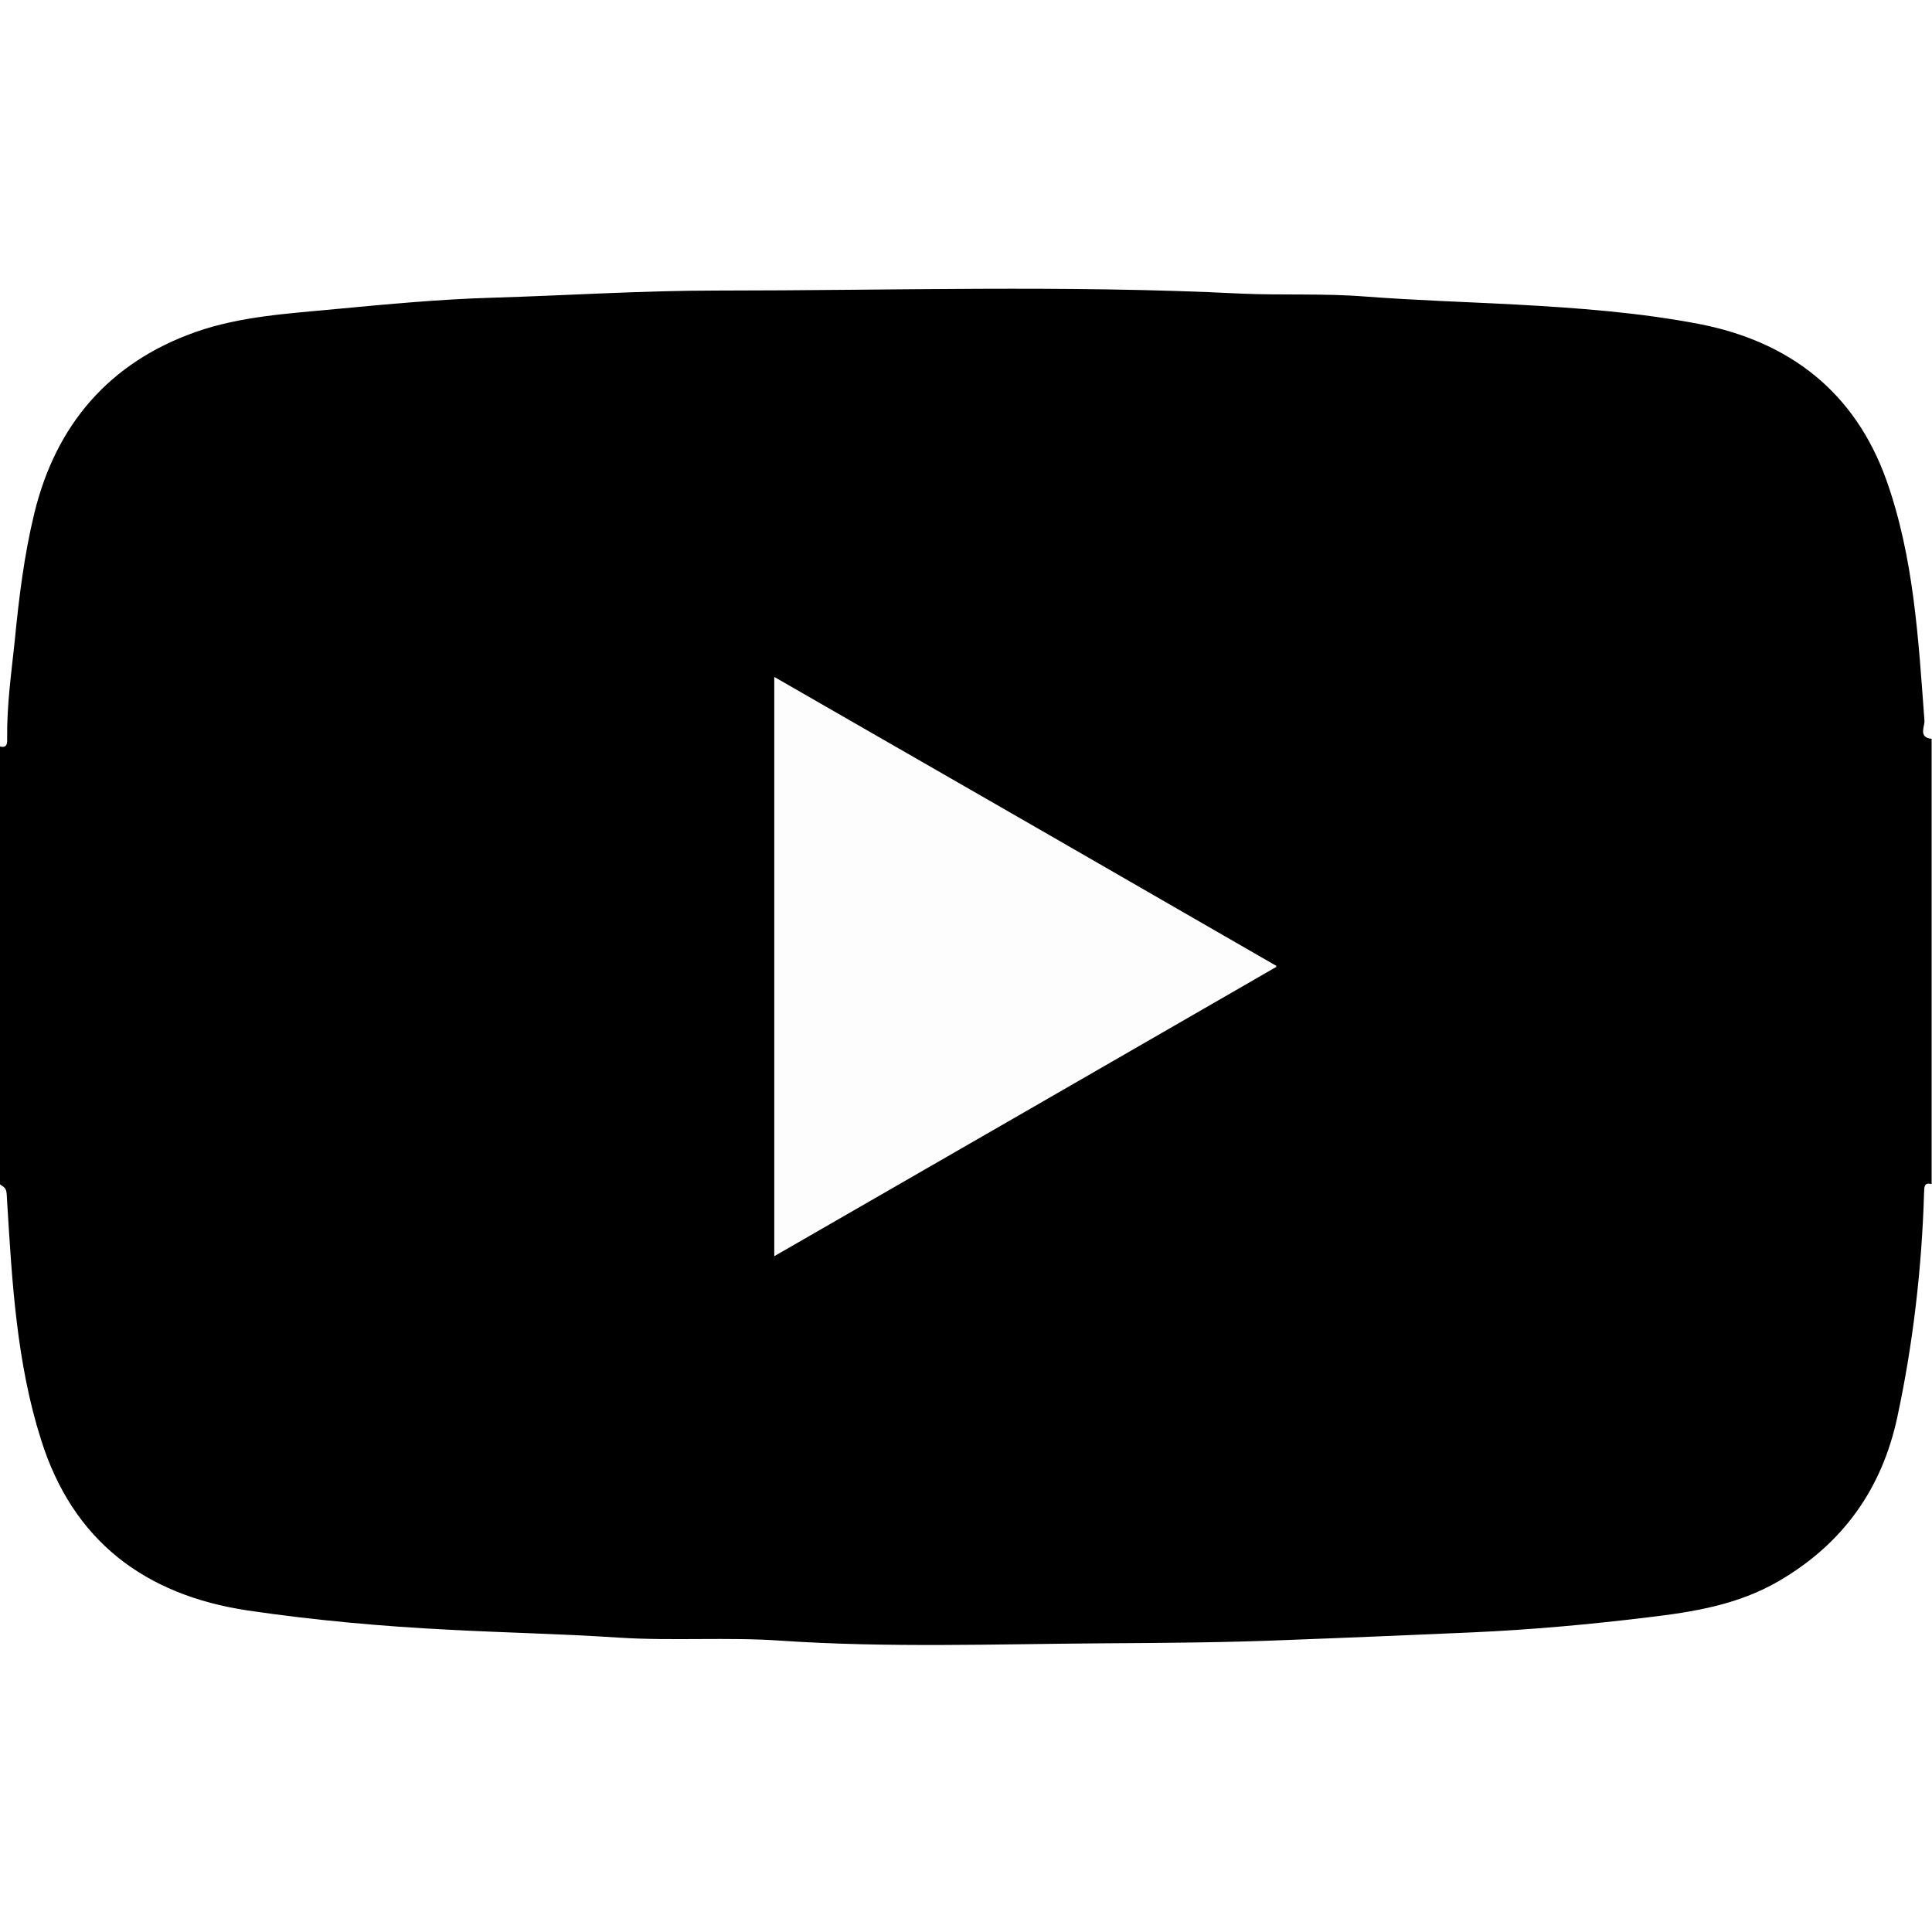
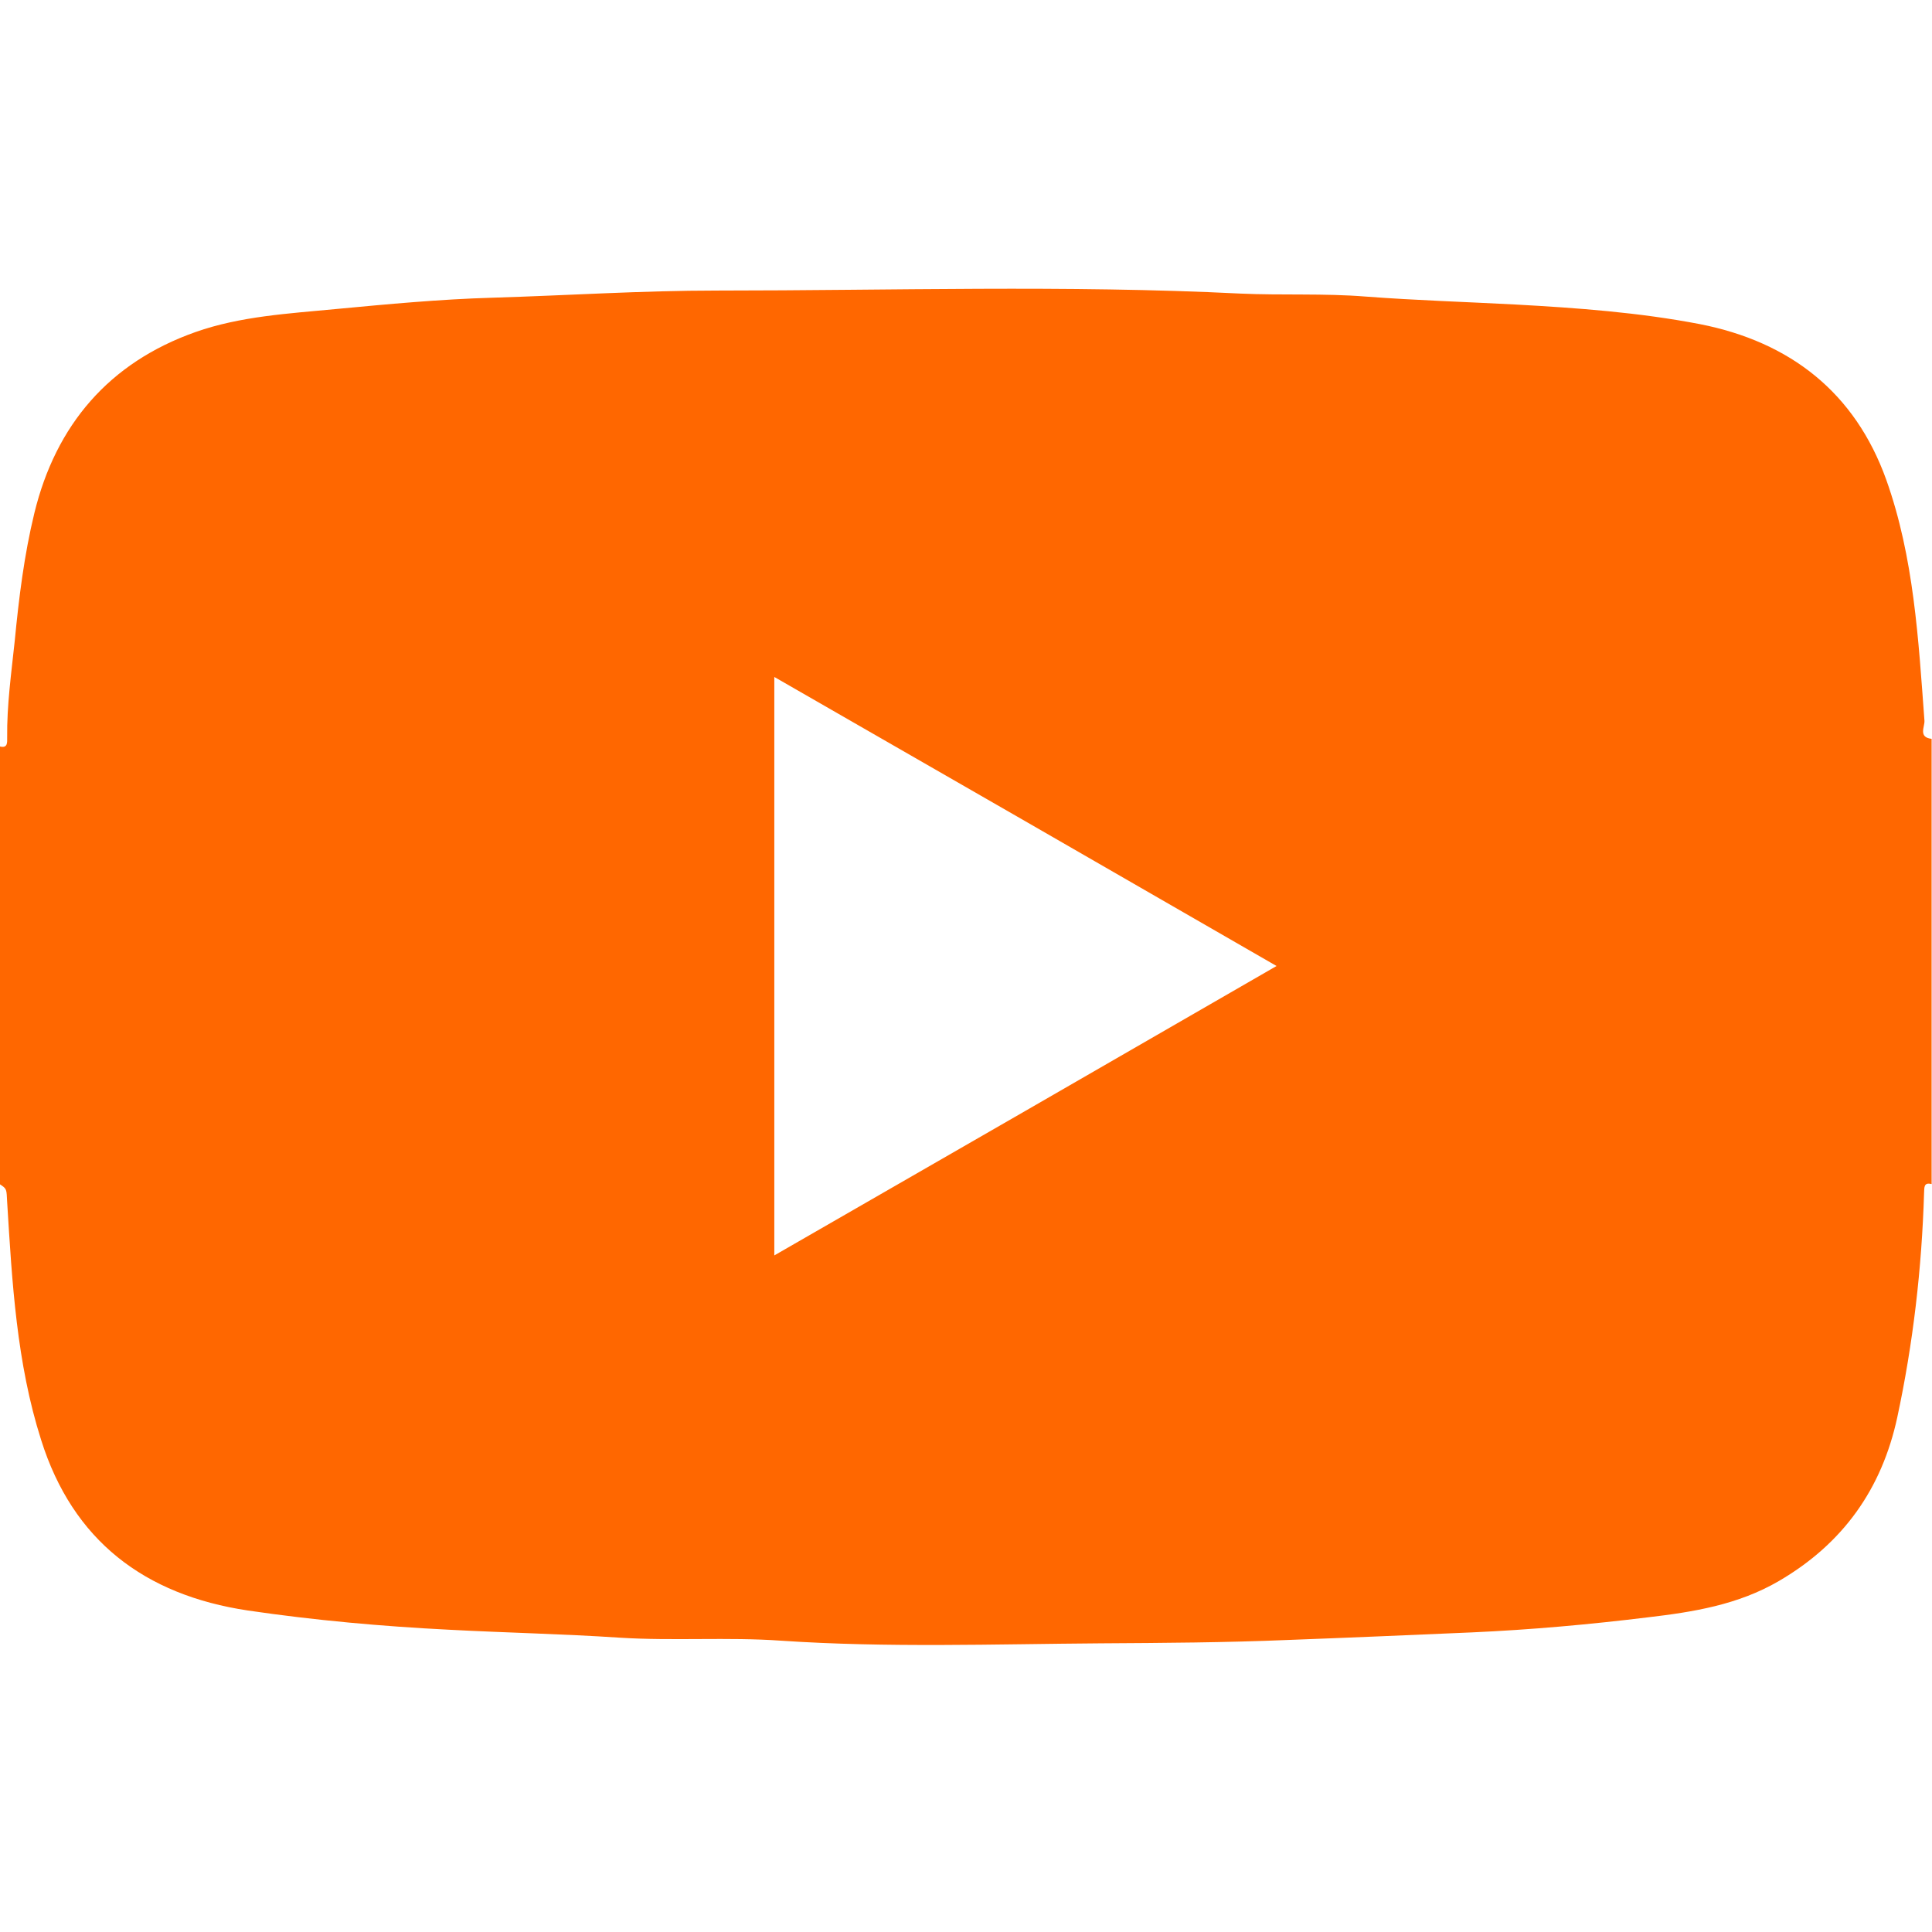
<svg xmlns="http://www.w3.org/2000/svg" version="1.1" id="Capa_1" x="0px" y="0px" viewBox="0 0 512 512" style="enable-background:new 0 0 512 512;" xml:space="preserve">
  <style type="text/css">
- 	.st0{fill:#FEFDFD;}
+ 	.st0{fill:#FF6700;}
</style>
-   <path d="M511.9,195.8c0,39.3,0,78.6,0,118c-2.2-0.6-1.9,1.1-2,2.3c-0.6,20-2.9,39.9-7.1,59.5c-4.1,19-14.4,33.5-31.4,43.4  c-10.8,6.3-22.7,8.2-34.6,9.6c-15.5,1.9-31.1,3.3-46.7,4c-16.2,0.7-32.4,1.4-48.6,2c-16.6,0.7-33.2,0.8-49.8,0.9  c-28.2,0.2-56.5,1.2-84.7-0.7c-14.2-1-28.5,0.1-42.8-0.8c-15-1-30-1.3-45.1-2.1c-17.9-0.9-35.7-2.5-53.4-5.1  c-27.4-4.1-46.4-18.5-54.8-45.2c-6.5-20.4-7.7-41.8-9-63c-0.2-3.5,0-3.5-2-4.8c0-38.7,0-77.3,0-116c2.2,0.6,2-1.1,2-2.3  c-0.1-8.6,1.1-17.1,2-25.6c1.1-11.4,2.5-22.8,5.2-33.9c5.7-23.4,19.8-39.9,42.7-48c11.9-4.2,24.7-4.9,37.2-6.1  c13.8-1.3,27.6-2.6,41.4-3c19.9-0.6,39.7-1.9,59.6-1.9c46.2,0,92.5-1.5,138.7,0.8c11.1,0.5,22.2-0.1,33.3,0.8  c13.2,1,26.4,1.4,39.6,2.1c16.4,0.9,32.8,2.1,48.9,5.2c23.9,4.7,41.1,18.1,49.4,41.3c7.3,20.5,8.5,42.2,10.1,63.8  C510.1,192.6,508.3,195.4,511.9,195.8z M205.2,332.7c44.7-25.7,88.6-51,133.1-76.7c-44.7-25.8-88.7-51.1-133.1-76.6  C205.2,230.7,205.2,281.2,205.2,332.7z" />
-   <path class="st0" d="M205.2,332.9c0-51.5,0-102,0-153.3c44.4,25.6,88.3,50.9,133.1,76.6C293.7,281.9,249.9,307.2,205.2,332.9z" />
+   <path class="st0" d="M511.9,195.8c0,39.3,0,78.6,0,118c-2.2-0.6-1.9,1.1-2,2.3c-0.6,20-2.9,39.9-7.1,59.5  c-4.1,19-14.4,33.5-31.4,43.4c-10.8,6.3-22.7,8.2-34.6,9.6c-15.5,1.9-31.1,3.3-46.7,4c-16.2,0.7-32.4,1.4-48.6,2  c-16.6,0.7-33.2,0.8-49.8,0.9c-28.2,0.2-56.5,1.2-84.7-0.7c-14.2-1-28.5,0.1-42.8-0.8c-15-1-30-1.3-45.1-2.1  c-17.9-0.9-35.7-2.5-53.4-5.1c-27.4-4.1-46.4-18.5-54.8-45.2c-6.5-20.4-7.7-41.8-9-63c-0.2-3.5,0-3.5-2-4.8c0-38.7,0-77.3,0-116  c2.2,0.6,2-1.1,2-2.3c-0.1-8.6,1.1-17.1,2-25.6C5,158.5,6.4,147.1,9.1,136c5.7-23.4,19.8-39.9,42.7-48c11.9-4.2,24.7-4.9,37.2-6.1  c13.8-1.3,27.6-2.6,41.4-3c19.9-0.6,39.7-1.9,59.6-1.9c46.2,0,92.5-1.5,138.7,0.8c11.1,0.5,22.2-0.1,33.3,0.8  c13.2,1,26.4,1.4,39.6,2.1c16.4,0.9,32.8,2.1,48.9,5.2c23.9,4.7,41.1,18.1,49.4,41.3c7.3,20.5,8.5,42.2,10.1,63.8  C510.1,192.6,508.3,195.4,511.9,195.8z M205.2,332.7c44.7-25.7,88.6-51,133.1-76.7c-44.7-25.8-88.7-51.1-133.1-76.6  C205.2,230.7,205.2,281.2,205.2,332.7z" />
</svg>
